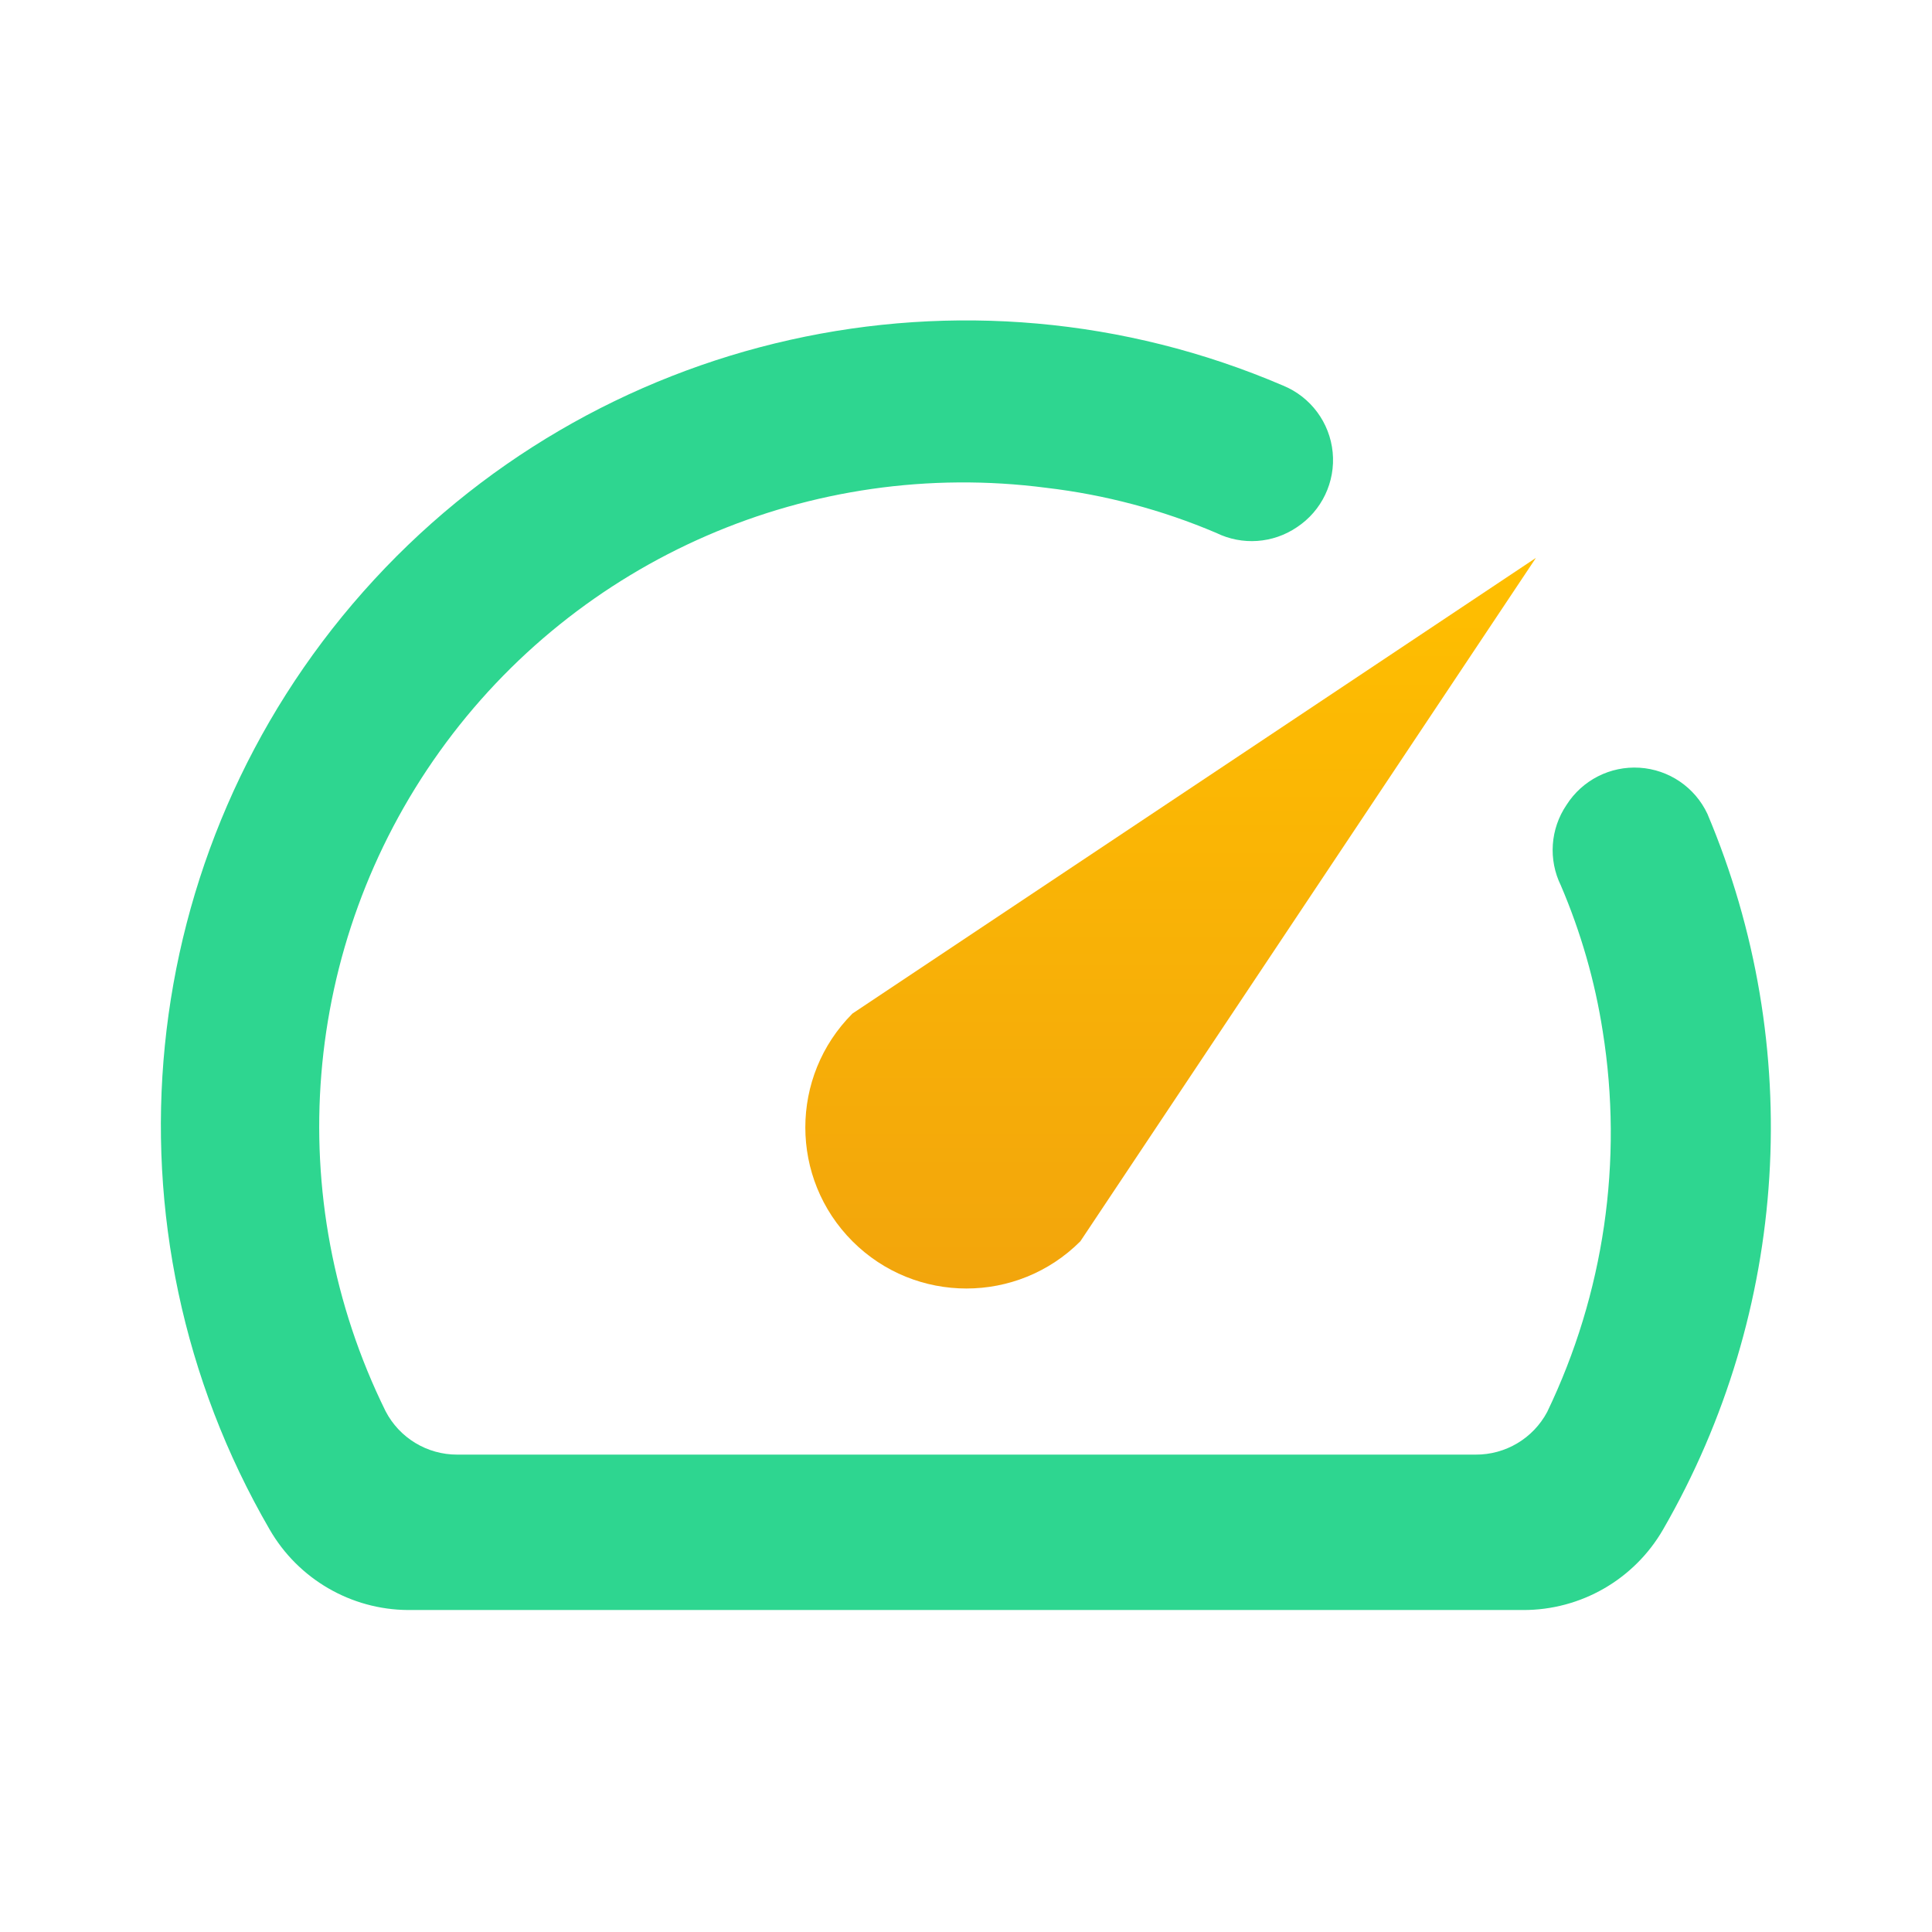
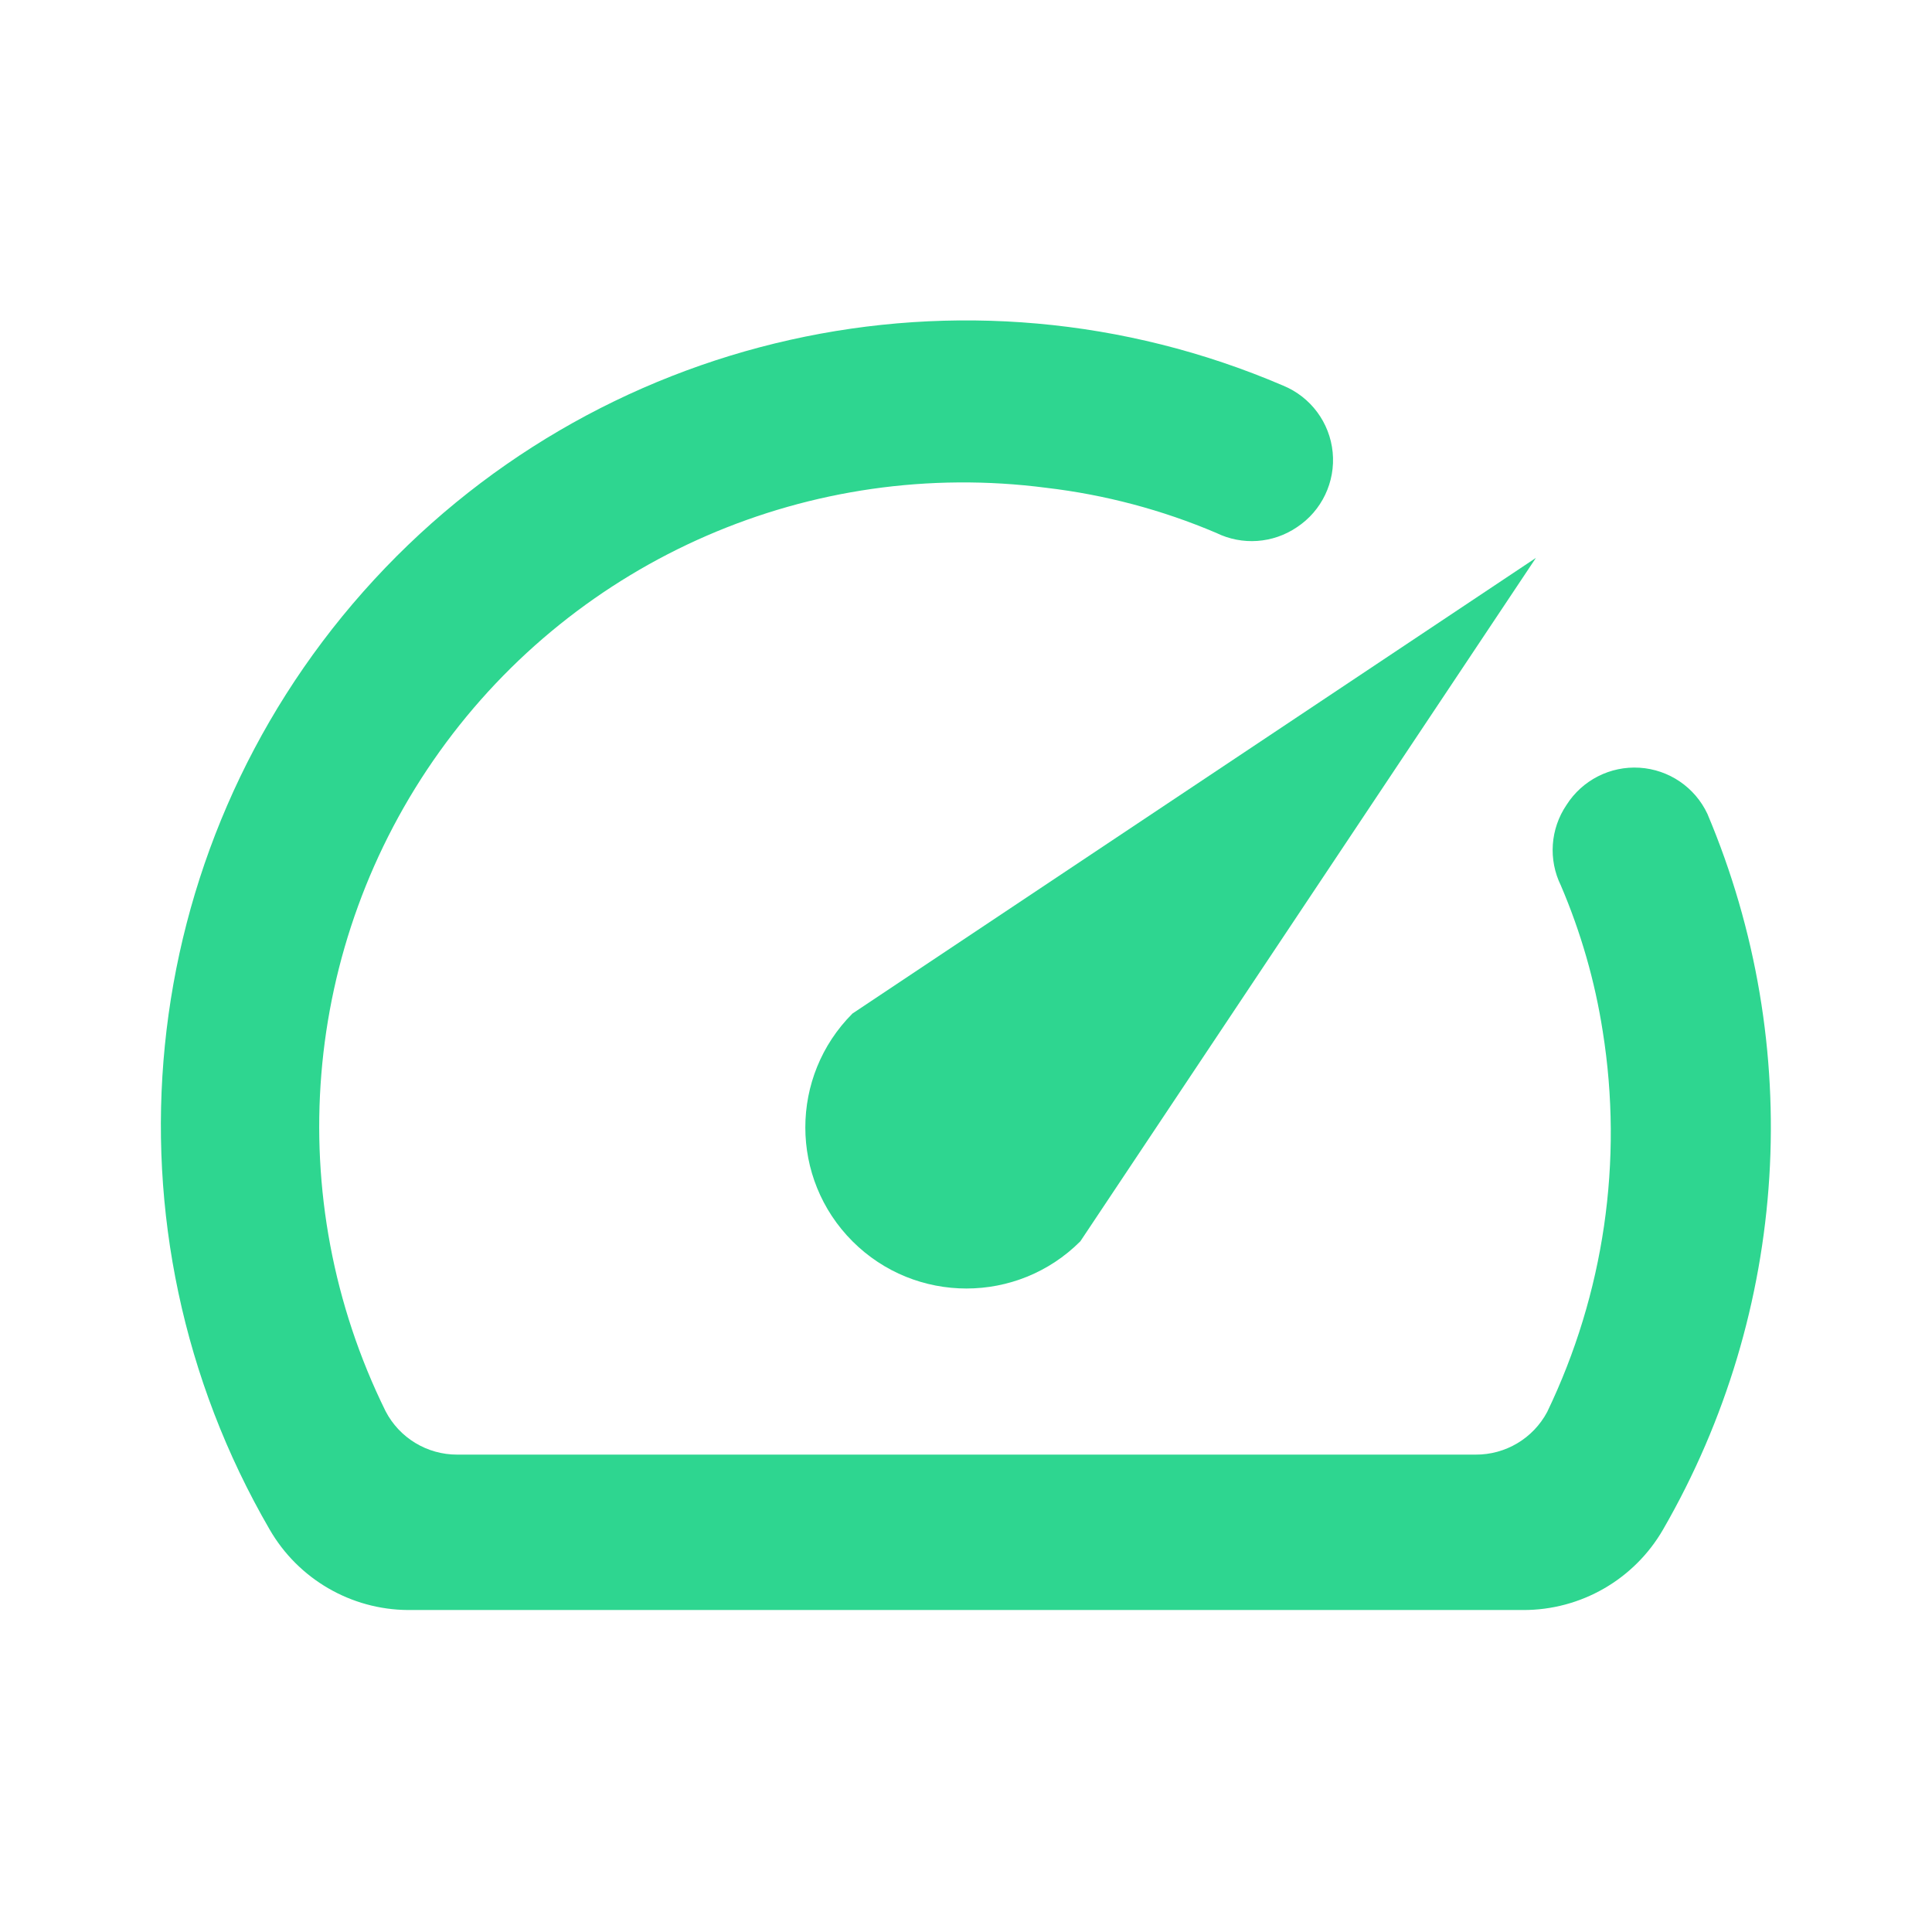
<svg xmlns="http://www.w3.org/2000/svg" width="32" height="32" fill="none">
  <path d="M25.946 13.333a1.332 1.332 0 0 0-.093 1.334c.33.772.564 1.582.693 2.413a10.667 10.667 0 0 1-.92 6.307 1.334 1.334 0 0 1-1.186.706H7.573a1.333 1.333 0 0 1-1.187-.72A10.667 10.667 0 0 1 17.333 8.08c.968.114 1.916.365 2.813.747a1.333 1.333 0 0 0 1.334-.094 1.333 1.333 0 0 0-.227-2.346A13.333 13.333 0 0 0 4.466 25.333a2.666 2.666 0 0 0 2.294 1.334h18.466a2.668 2.668 0 0 0 2.32-1.334 13.333 13.333 0 0 0 .734-11.853 1.334 1.334 0 0 0-2.334-.147Z" fill="#2ed690" />
-   <path d="M14.12 16.787a2.668 2.668 0 0 0 3.774 3.773L25.44 9.24l-11.32 7.547Z" fill="url(#b)" />
+   <path d="M14.12 16.787a2.668 2.668 0 0 0 3.774 3.773L25.44 9.24l-11.32 7.547Z" fill="#2ed690" />
  <defs>
    <linearGradient id="a" x1="15.998" y1="5.308" x2="15.998" y2="26.667" gradientUnits="userSpaceOnUse">
      <stop stop-color="#FFBF00" />
      <stop offset="1" stop-color="#F2A50C" />
    </linearGradient>
    <linearGradient id="b" x1="19.39" y1="9.24" x2="19.39" y2="21.342" gradientUnits="userSpaceOnUse">
      <stop stop-color="#FFBF00" />
      <stop offset="1" stop-color="#F2A50C" />
    </linearGradient>
  </defs>
</svg>
